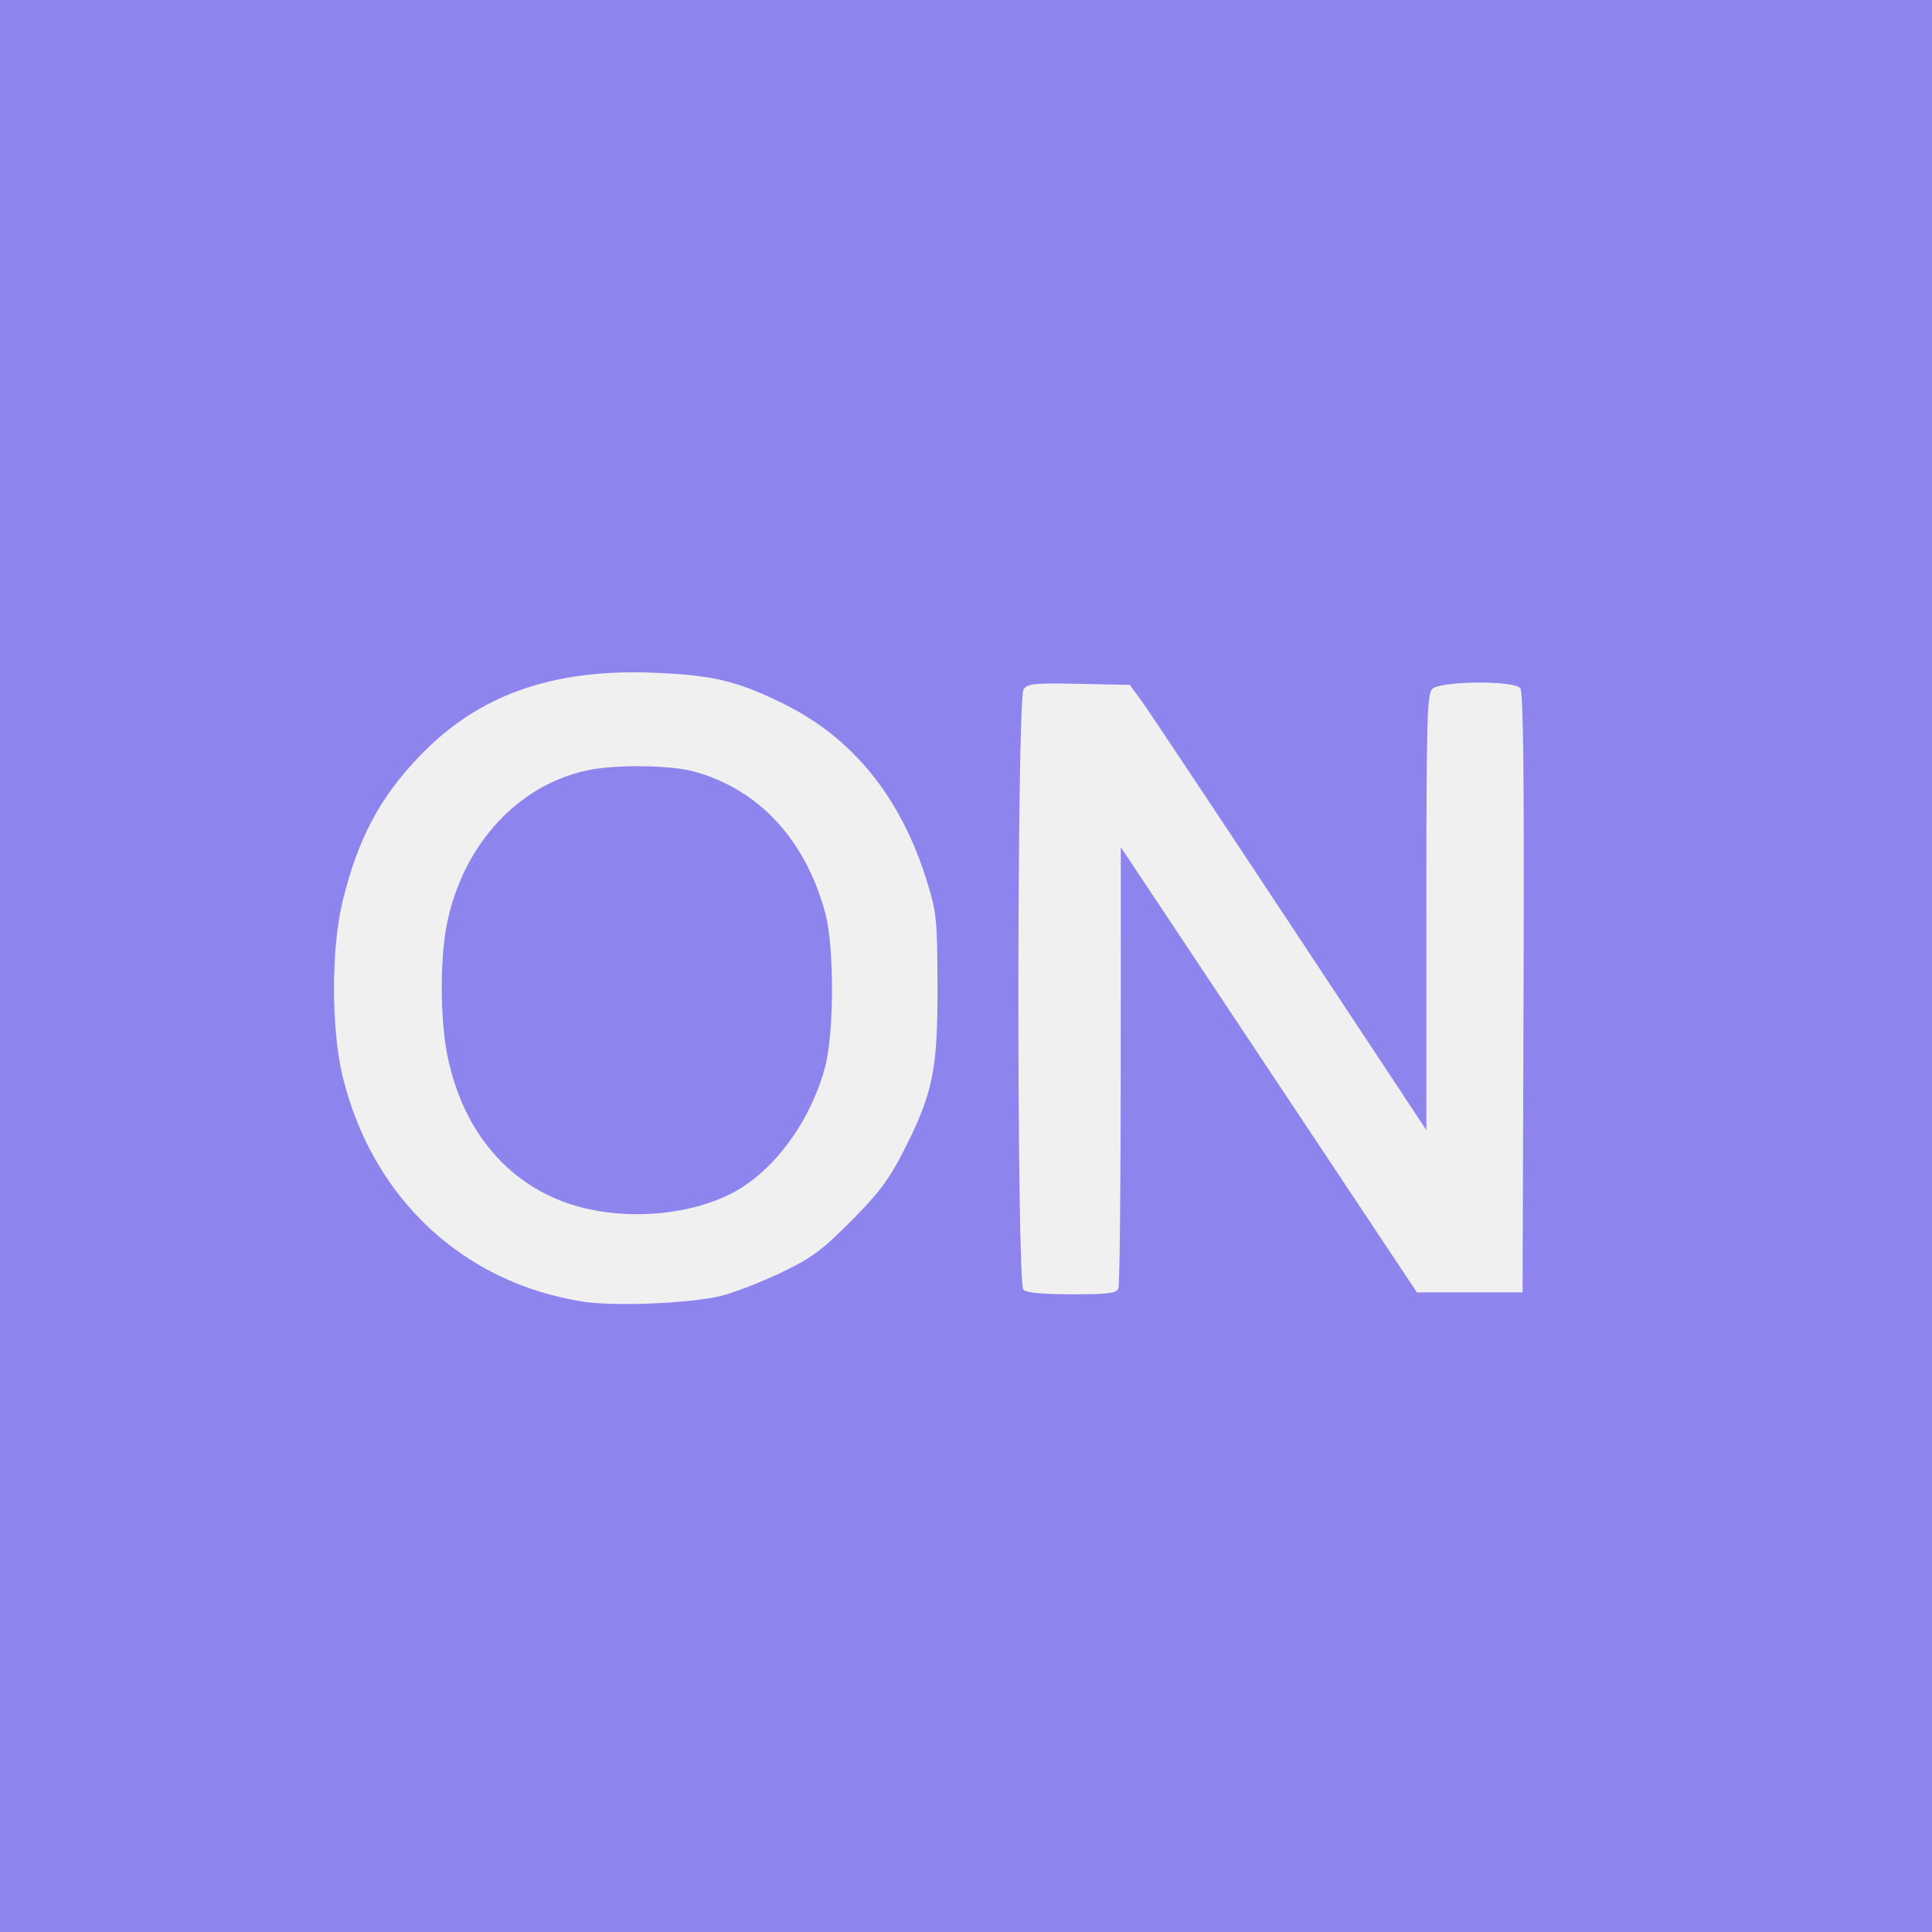
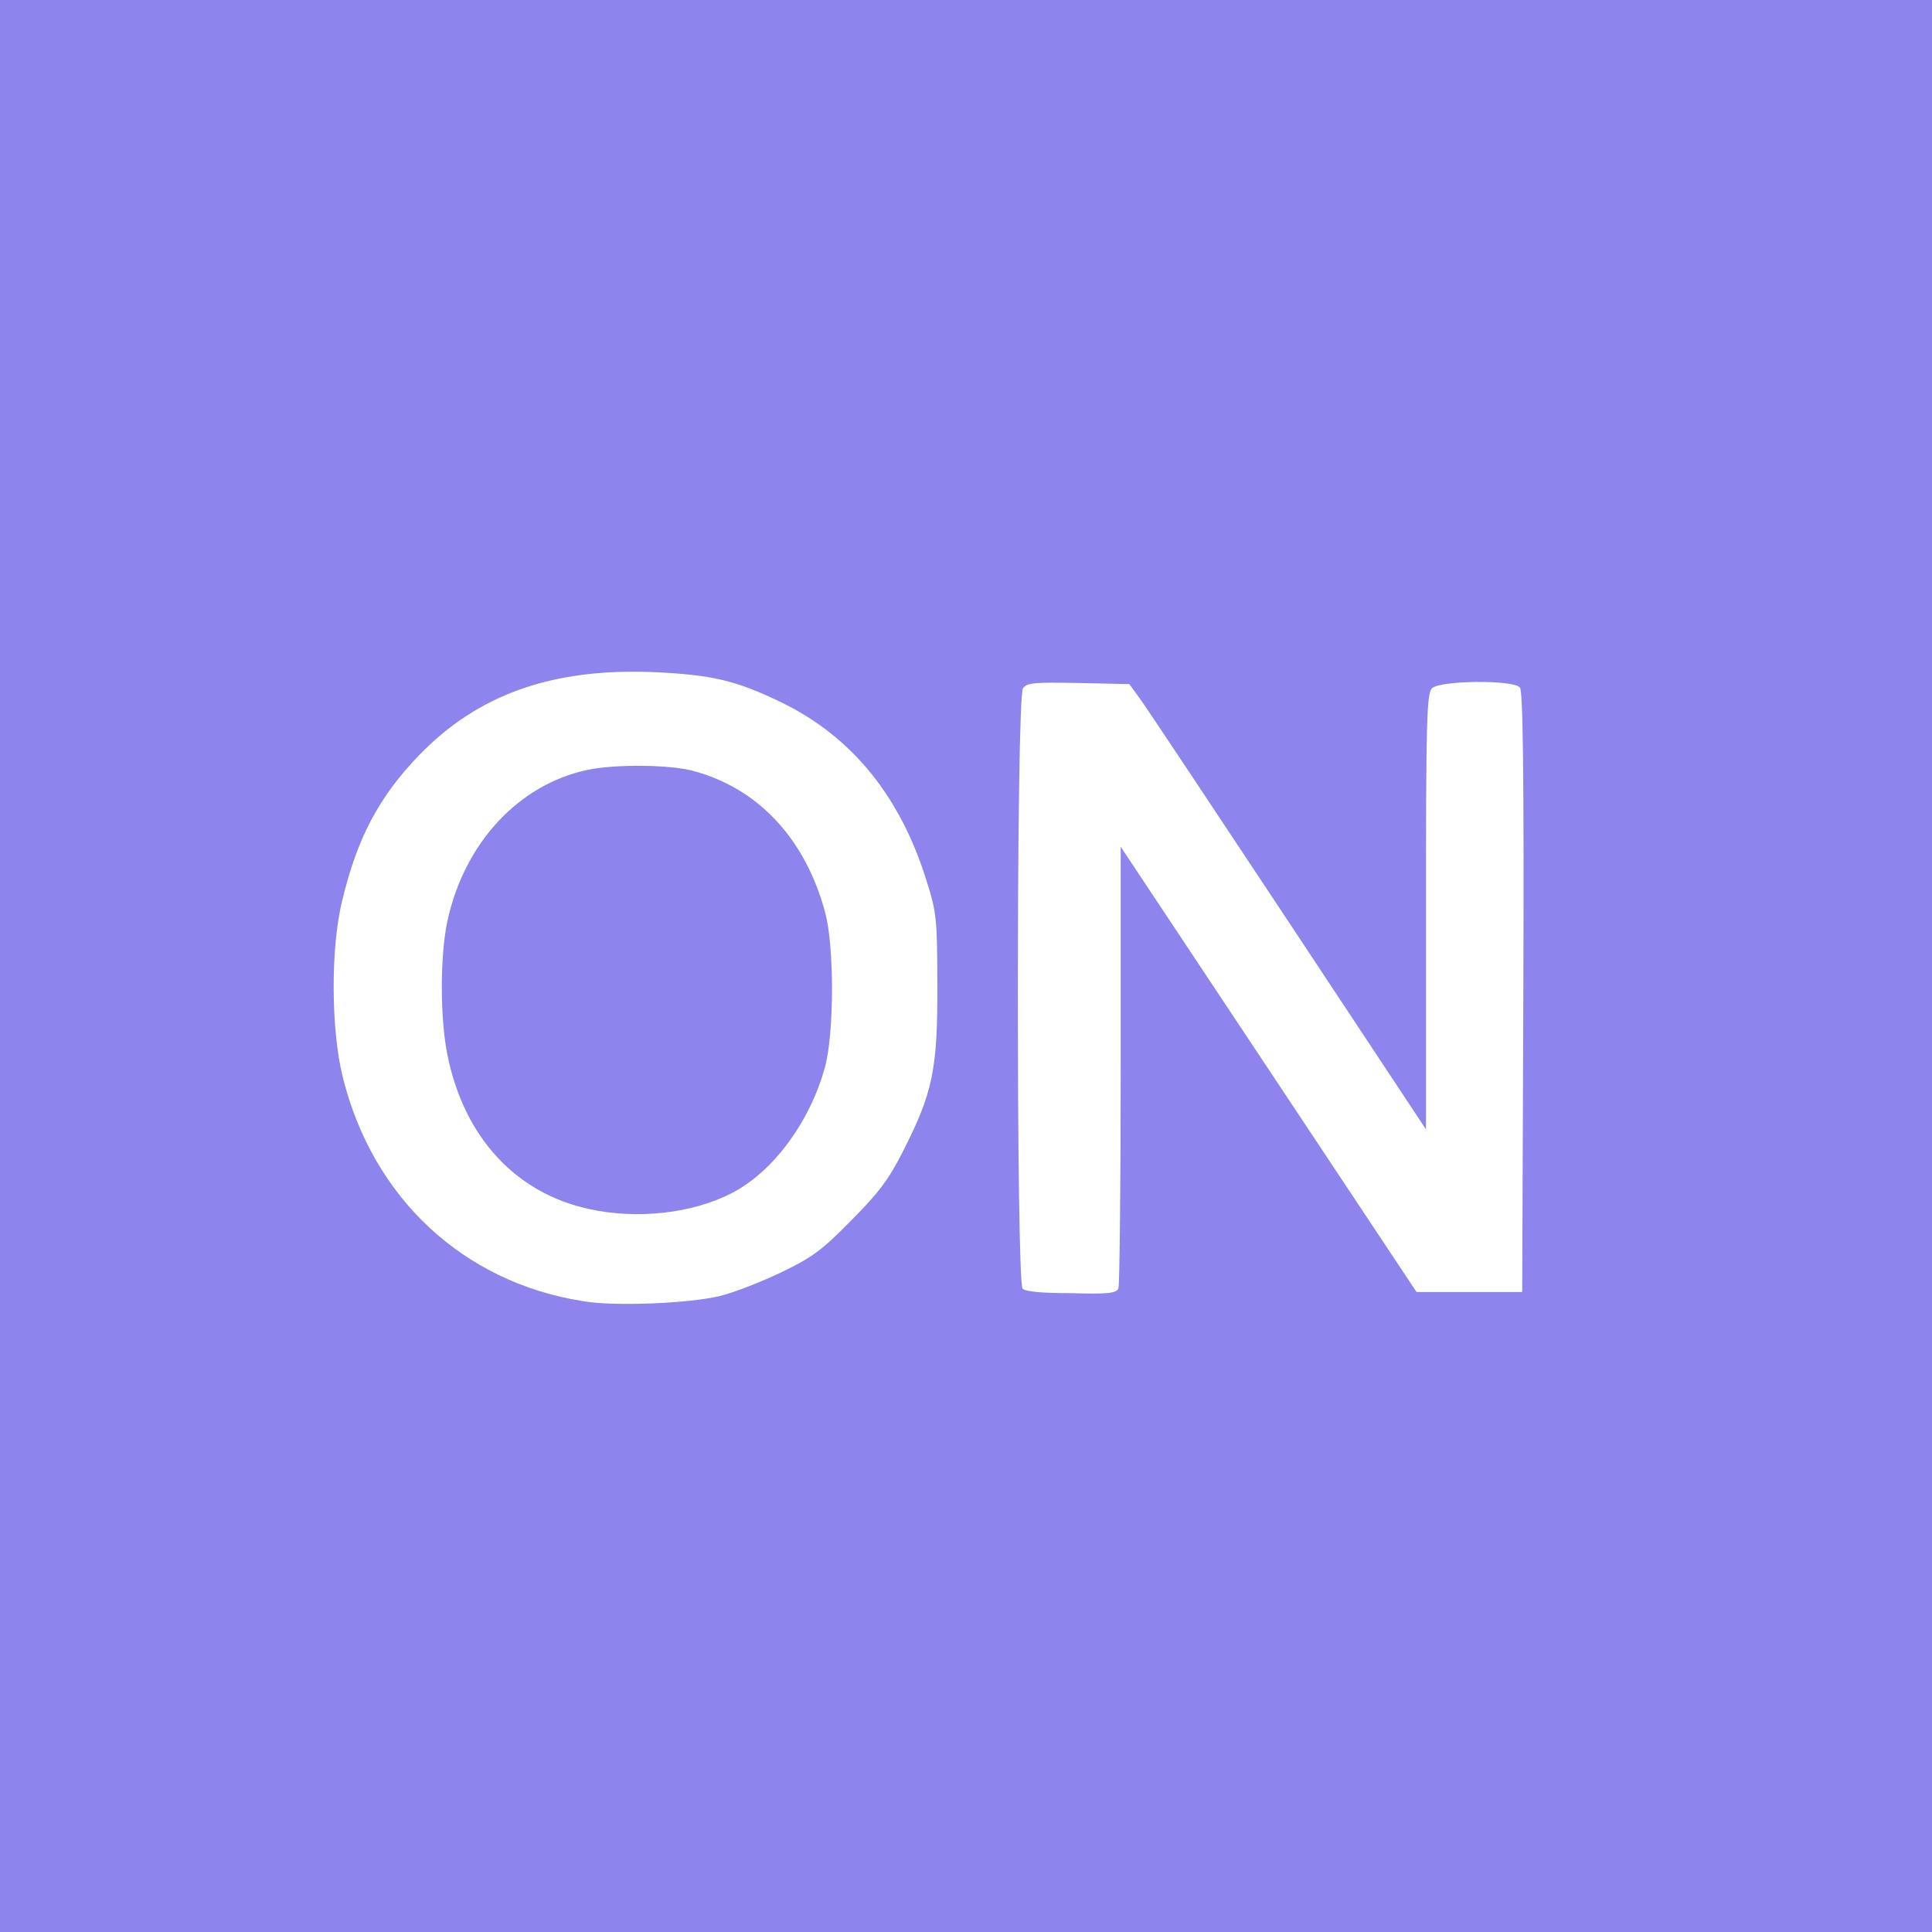
- <svg xmlns="http://www.w3.org/2000/svg" width="512px" height="512px" viewBox="0 0 512 512" version="1.1" id="SVGRoot">
-   <defs id="defs10" />
+ <svg xmlns="http://www.w3.org/2000/svg" version="1.1" id="SVGRoot" x="0px" y="0px" viewBox="0 0 512 512" style="enable-background:new 0 0 512 512;" xml:space="preserve">
+   <style type="text/css">
+ 	.st0{fill:#FFFFFF;}
+ 	.st1{fill:#8D84ED;}
+ </style>
  <g id="layer1">
-     <path style="fill:#8d84ed" d="M 0,256 V -2e-6 H 256 512 V 256 512 H 256 0 Z m 191,87.443 c 3.575,-0.896 10.761,-3.67 15.968,-6.164 8.126,-3.893 10.756,-5.829 18.547,-13.657 7.257,-7.291 10.013,-10.942 13.735,-18.19 7.944,-15.472 9.259,-21.748 9.198,-43.932 -0.048,-17.749 -0.23,-19.58 -2.762,-27.807 -6.882,-22.361 -19.654,-38.168 -38.186,-47.264 -12.318,-6.045 -18.681,-7.546 -34.59,-8.155 -26.7,-1.022 -46.208,5.952 -61.66,22.043 -10.652,11.093 -16.373,21.864 -20.445,38.496 -3.072,12.545 -3.048,34.128 0.05,46.687 7.919,32.095 31.858,54.457 63.644,59.454 8.273,1.3 28.646,0.457 36.5,-1.511 z M 156.059,320.444 c -19.404,-4.208 -33.073,-19.031 -37.486,-40.652 -1.965,-9.629 -1.999,-26.088 -0.074,-35.292 4.361,-20.841 18.822,-36.499 37.3,-40.385 7.258,-1.527 21.614,-1.38 27.864,0.284 17.259,4.595 29.807,18.058 35.045,37.601 2.425,9.049 2.364,31.913 -0.11,41 -3.954,14.524 -13.828,27.753 -24.894,33.352 -10.412,5.268 -24.942,6.847 -37.647,4.093 z m 140.334,20.974 c 0.334,-0.87 0.612,-27.532 0.618,-59.25 l 0.011,-57.668 39.239,59 39.239,59 h 14 14 l 0.256,-79.39 c 0.186,-57.821 -0.051,-79.76 -0.872,-80.75 -1.729,-2.083 -21.194,-1.907 -23.312,0.212 C 378.179,183.964 378,190.719 378,241.817 v 57.674 l -36.359,-54.996 C 321.644,214.248 303.963,187.7 302.351,185.5 l -2.932,-4 -13.45,-0.281 c -11.775,-0.246 -13.607,-0.066 -14.709,1.441 -1.79,2.447 -1.847,157.352 -0.059,159.14 0.796,0.796 5.132,1.2 12.893,1.2 9.74,0 11.794,-0.264 12.3,-1.582 z" id="path39" />
+     <rect x="53" y="106" class="st0" width="426" height="323" />
+     <path id="path39" class="st1" d="M0,256V0h256h256v256v256H256H0V256z M191,343.4   c3.6-0.9,10.8-3.7,16-6.2c8.1-3.9,10.8-5.8,18.5-13.7c7.3-7.3,10-10.9,13.7-18.2c7.9-15.5,9.3-21.7,9.2-43.9   c0-17.7-0.2-19.6-2.8-27.8c-6.9-22.4-19.7-38.2-38.2-47.3c-12.3-6-18.7-7.5-34.6-8.2c-26.7-1-46.2,6-61.7,22   c-10.7,11.1-16.4,21.9-20.4,38.5c-3.1,12.5-3,34.1,0.1,46.7c7.9,32.1,31.9,54.5,63.6,59.5C162.8,346.3,183.1,345.4,191,343.4   L191,343.4z M156.1,320.4c-19.4-4.2-33.1-19-37.5-40.7c-2-9.6-2-26.1-0.1-35.3c4.4-20.8,18.8-36.5,37.3-40.4   c7.3-1.5,21.6-1.4,27.9,0.3c17.3,4.6,29.8,18.1,35,37.6c2.4,9,2.4,31.9-0.1,41c-4,14.5-13.8,27.8-24.9,33.4   C183.3,321.6,168.8,323.2,156.1,320.4L156.1,320.4z M296.4,341.4c0.3-0.9,0.6-27.5,0.6-59.3l0-57.7l39.2,59l39.2,59h14h14l0.3-79.4   c0.2-57.8-0.1-79.8-0.9-80.8c-1.7-2.1-21.2-1.9-23.3,0.2c-1.4,1.4-1.6,8.1-1.6,59.2v57.7l-36.4-55c-20-30.2-37.7-56.8-39.3-59   l-2.9-4l-13.5-0.3c-11.8-0.2-13.6-0.1-14.7,1.4c-1.8,2.4-1.8,157.4-0.1,159.1c0.8,0.8,5.1,1.2,12.9,1.2   C293.8,343,295.9,342.7,296.4,341.4z" />
  </g>
</svg>
